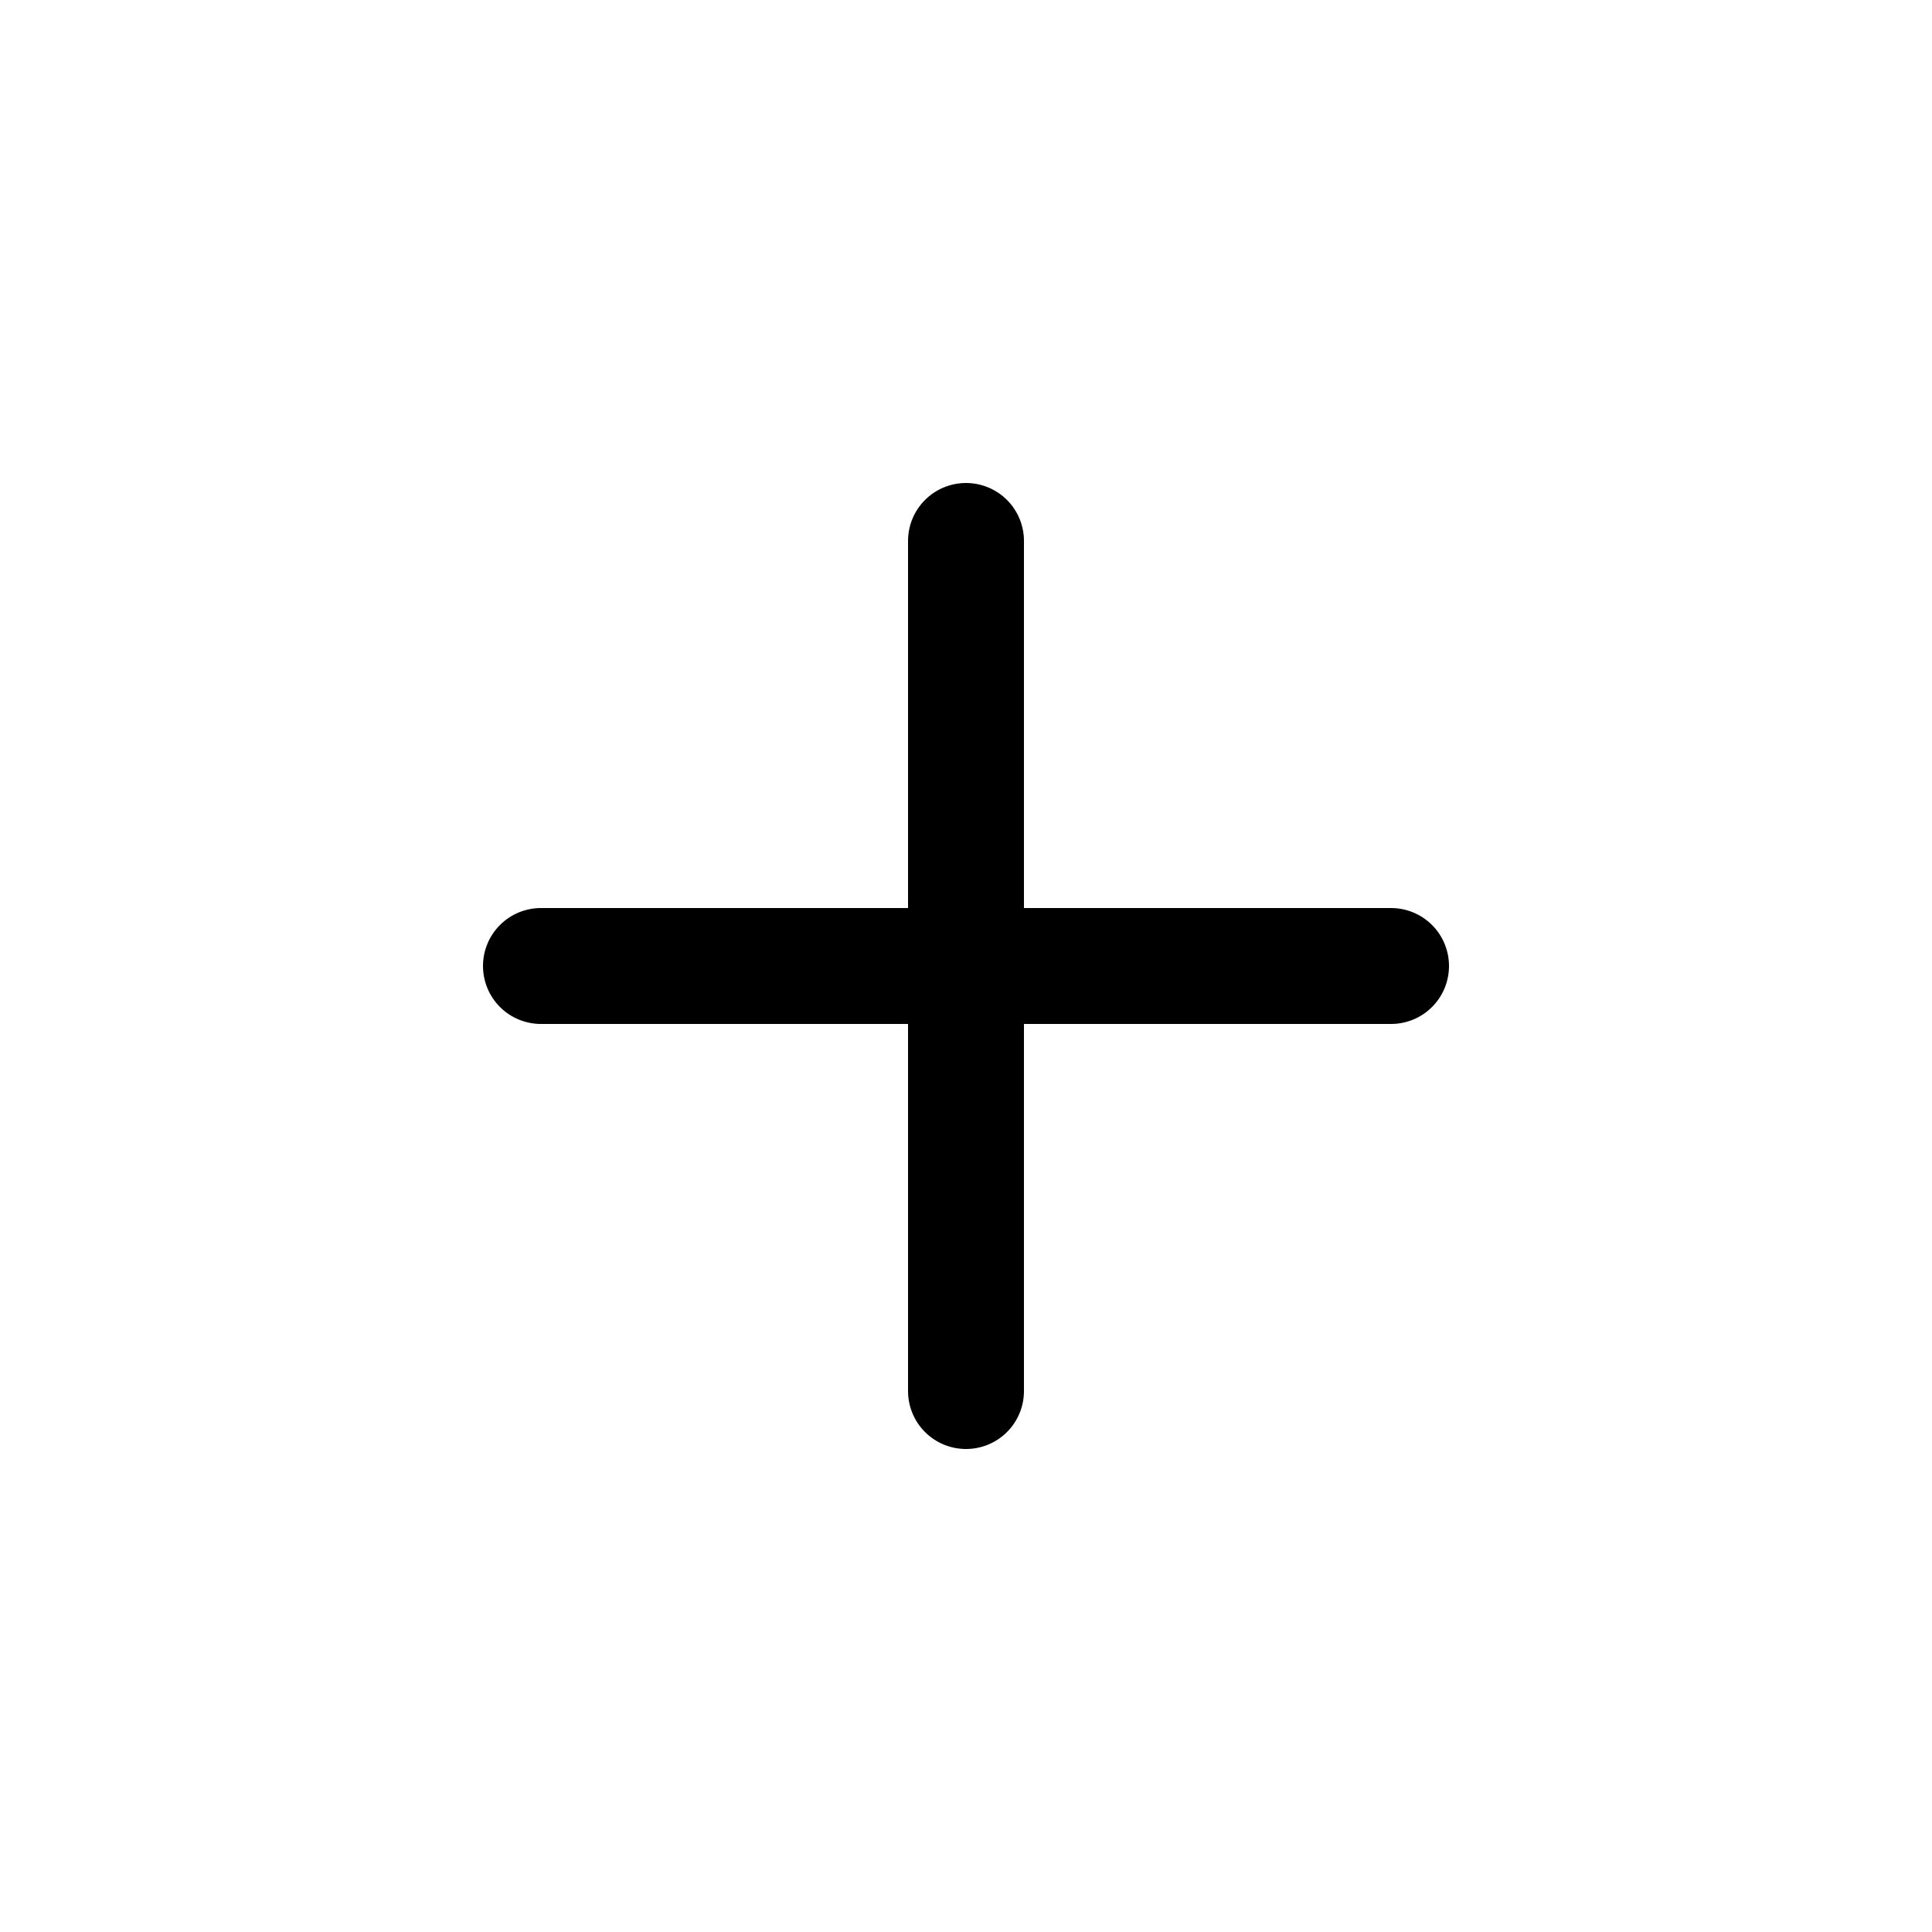
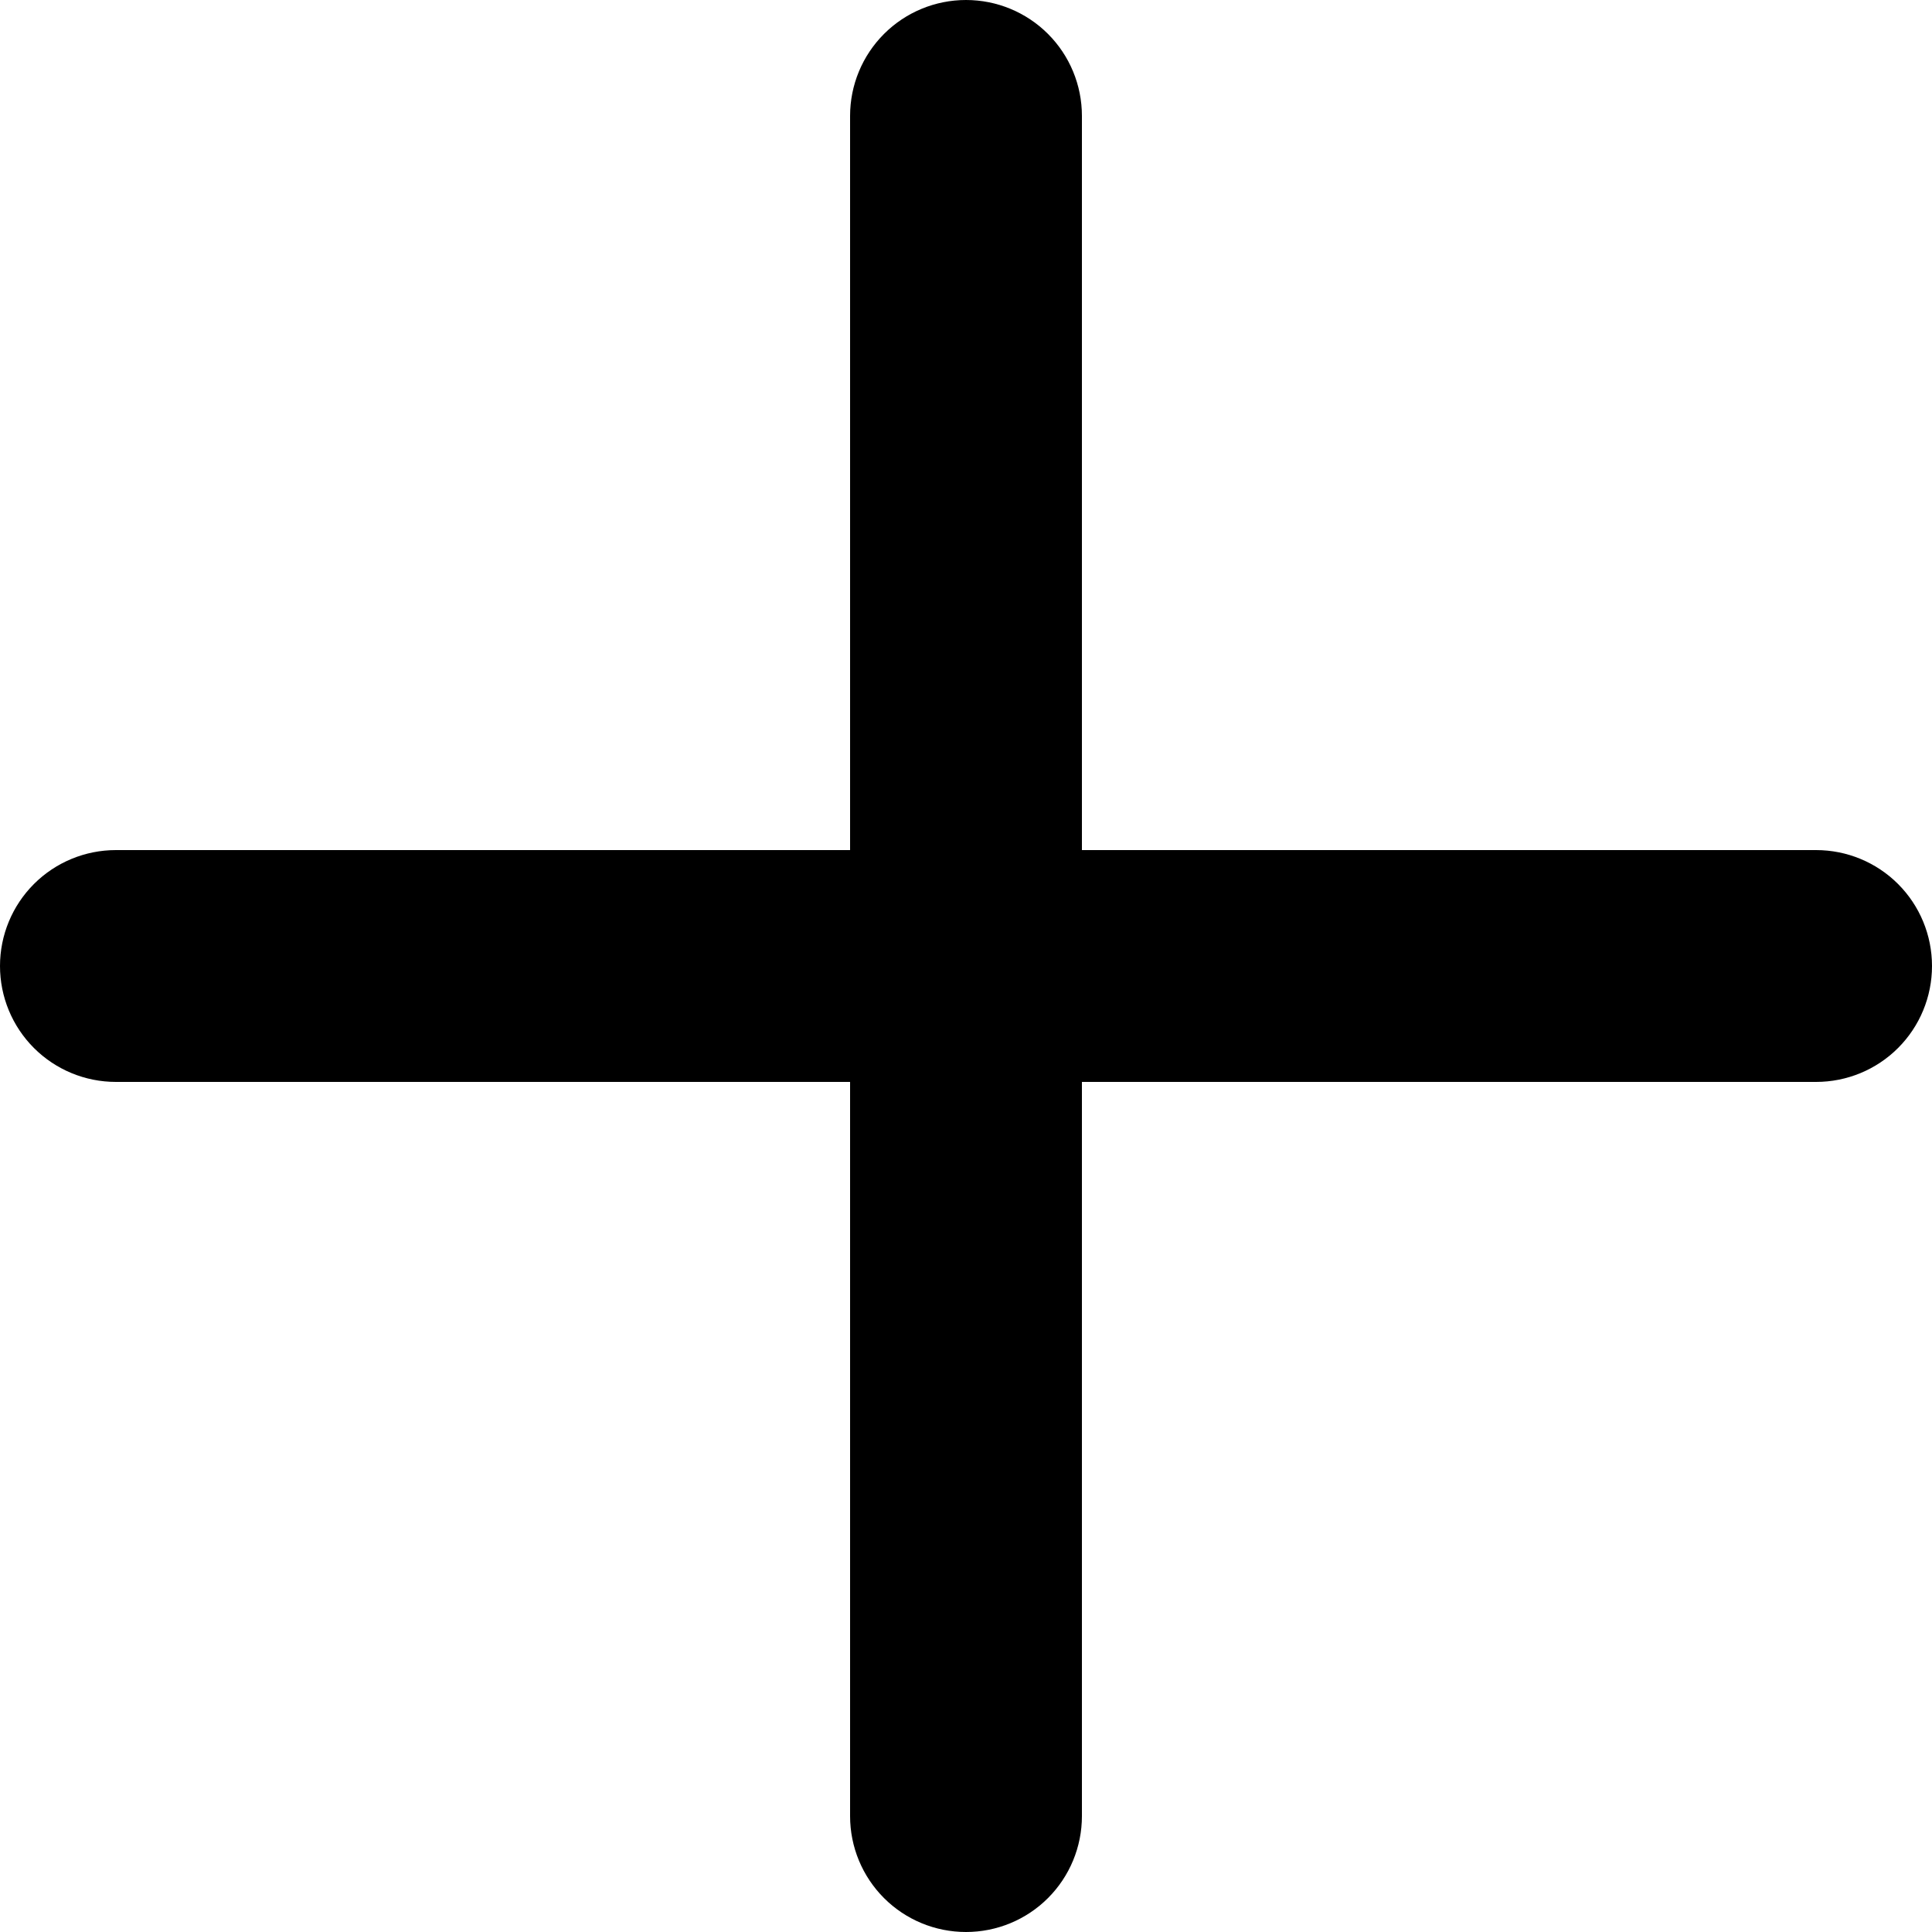
- <svg xmlns="http://www.w3.org/2000/svg" viewBox="0 0 32 32" fill="none">
-   <path d="M24 16C24 16.255 23.899 16.499 23.719 16.679C23.539 16.859 23.295 16.96 23.04 16.96H16.96V23.04C16.96 23.295 16.859 23.539 16.679 23.719C16.499 23.899 16.255 24 16 24C15.745 24 15.501 23.899 15.321 23.719C15.141 23.539 15.04 23.295 15.04 23.04V16.96H8.96C8.705 16.96 8.461 16.859 8.281 16.679C8.101 16.499 8 16.255 8 16C8 15.745 8.101 15.501 8.281 15.321C8.461 15.141 8.705 15.04 8.96 15.04H15.04V8.96C15.04 8.705 15.141 8.461 15.321 8.281C15.501 8.101 15.745 8 16 8C16.255 8 16.499 8.101 16.679 8.281C16.859 8.461 16.96 8.705 16.96 8.96V15.04H23.04C23.295 15.04 23.539 15.141 23.719 15.321C23.899 15.501 24 15.745 24 16Z" fill="currentColor" />
+ <svg xmlns="http://www.w3.org/2000/svg" width="16" height="16" viewBox="0 0 16 16" fill="none">
+   <path d="M16 8C16 8.255 15.899 8.499 15.719 8.679C15.539 8.859 15.295 8.96 15.04 8.96H8.96V15.04C8.96 15.295 8.859 15.539 8.679 15.719C8.499 15.899 8.255 16 8 16C7.745 16 7.501 15.899 7.321 15.719C7.141 15.539 7.04 15.295 7.04 15.04V8.96H0.96C0.705 8.96 0.461 8.859 0.281 8.679C0.101 8.499 0 8.255 0 8C0 7.745 0.101 7.501 0.281 7.321C0.461 7.141 0.705 7.04 0.96 7.04H7.04V0.96C7.04 0.705 7.141 0.461 7.321 0.281C7.501 0.101 7.745 0 8 0C8.255 0 8.499 0.101 8.679 0.281C8.859 0.461 8.96 0.705 8.96 0.96V7.04H15.04C15.295 7.04 15.539 7.141 15.719 7.321C15.899 7.501 16 7.745 16 8Z" fill="currentColor" />
</svg>
